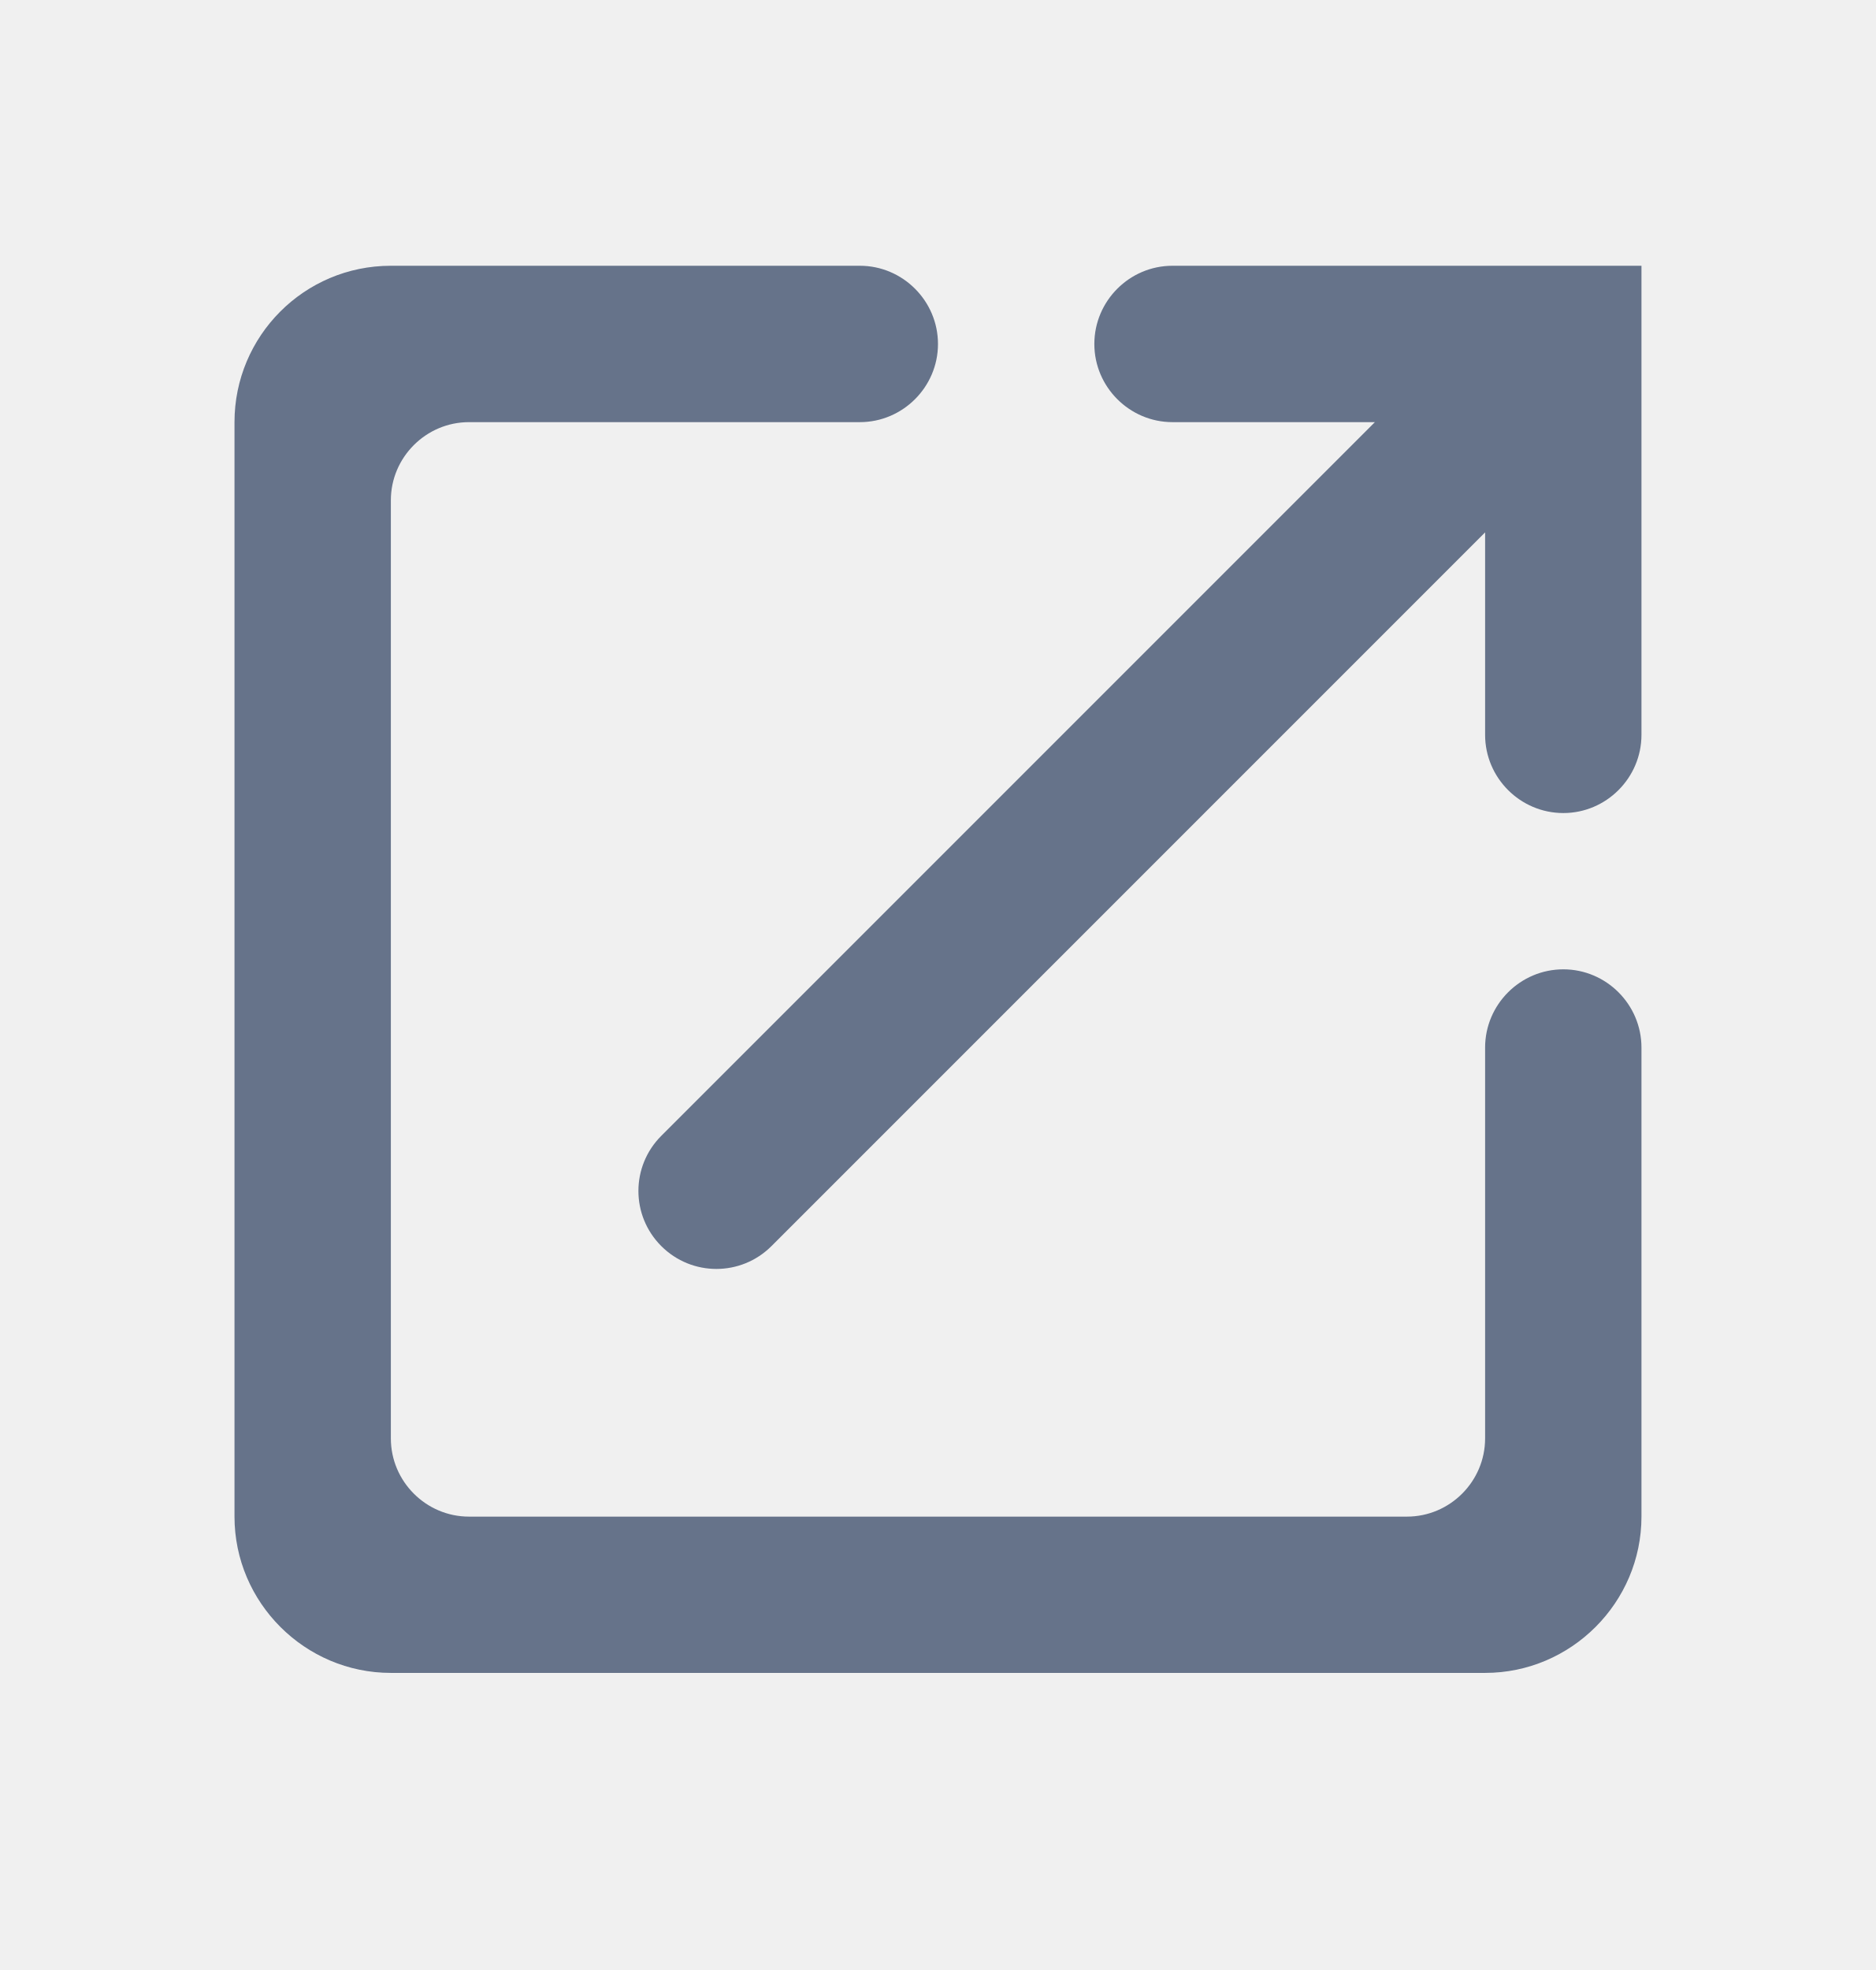
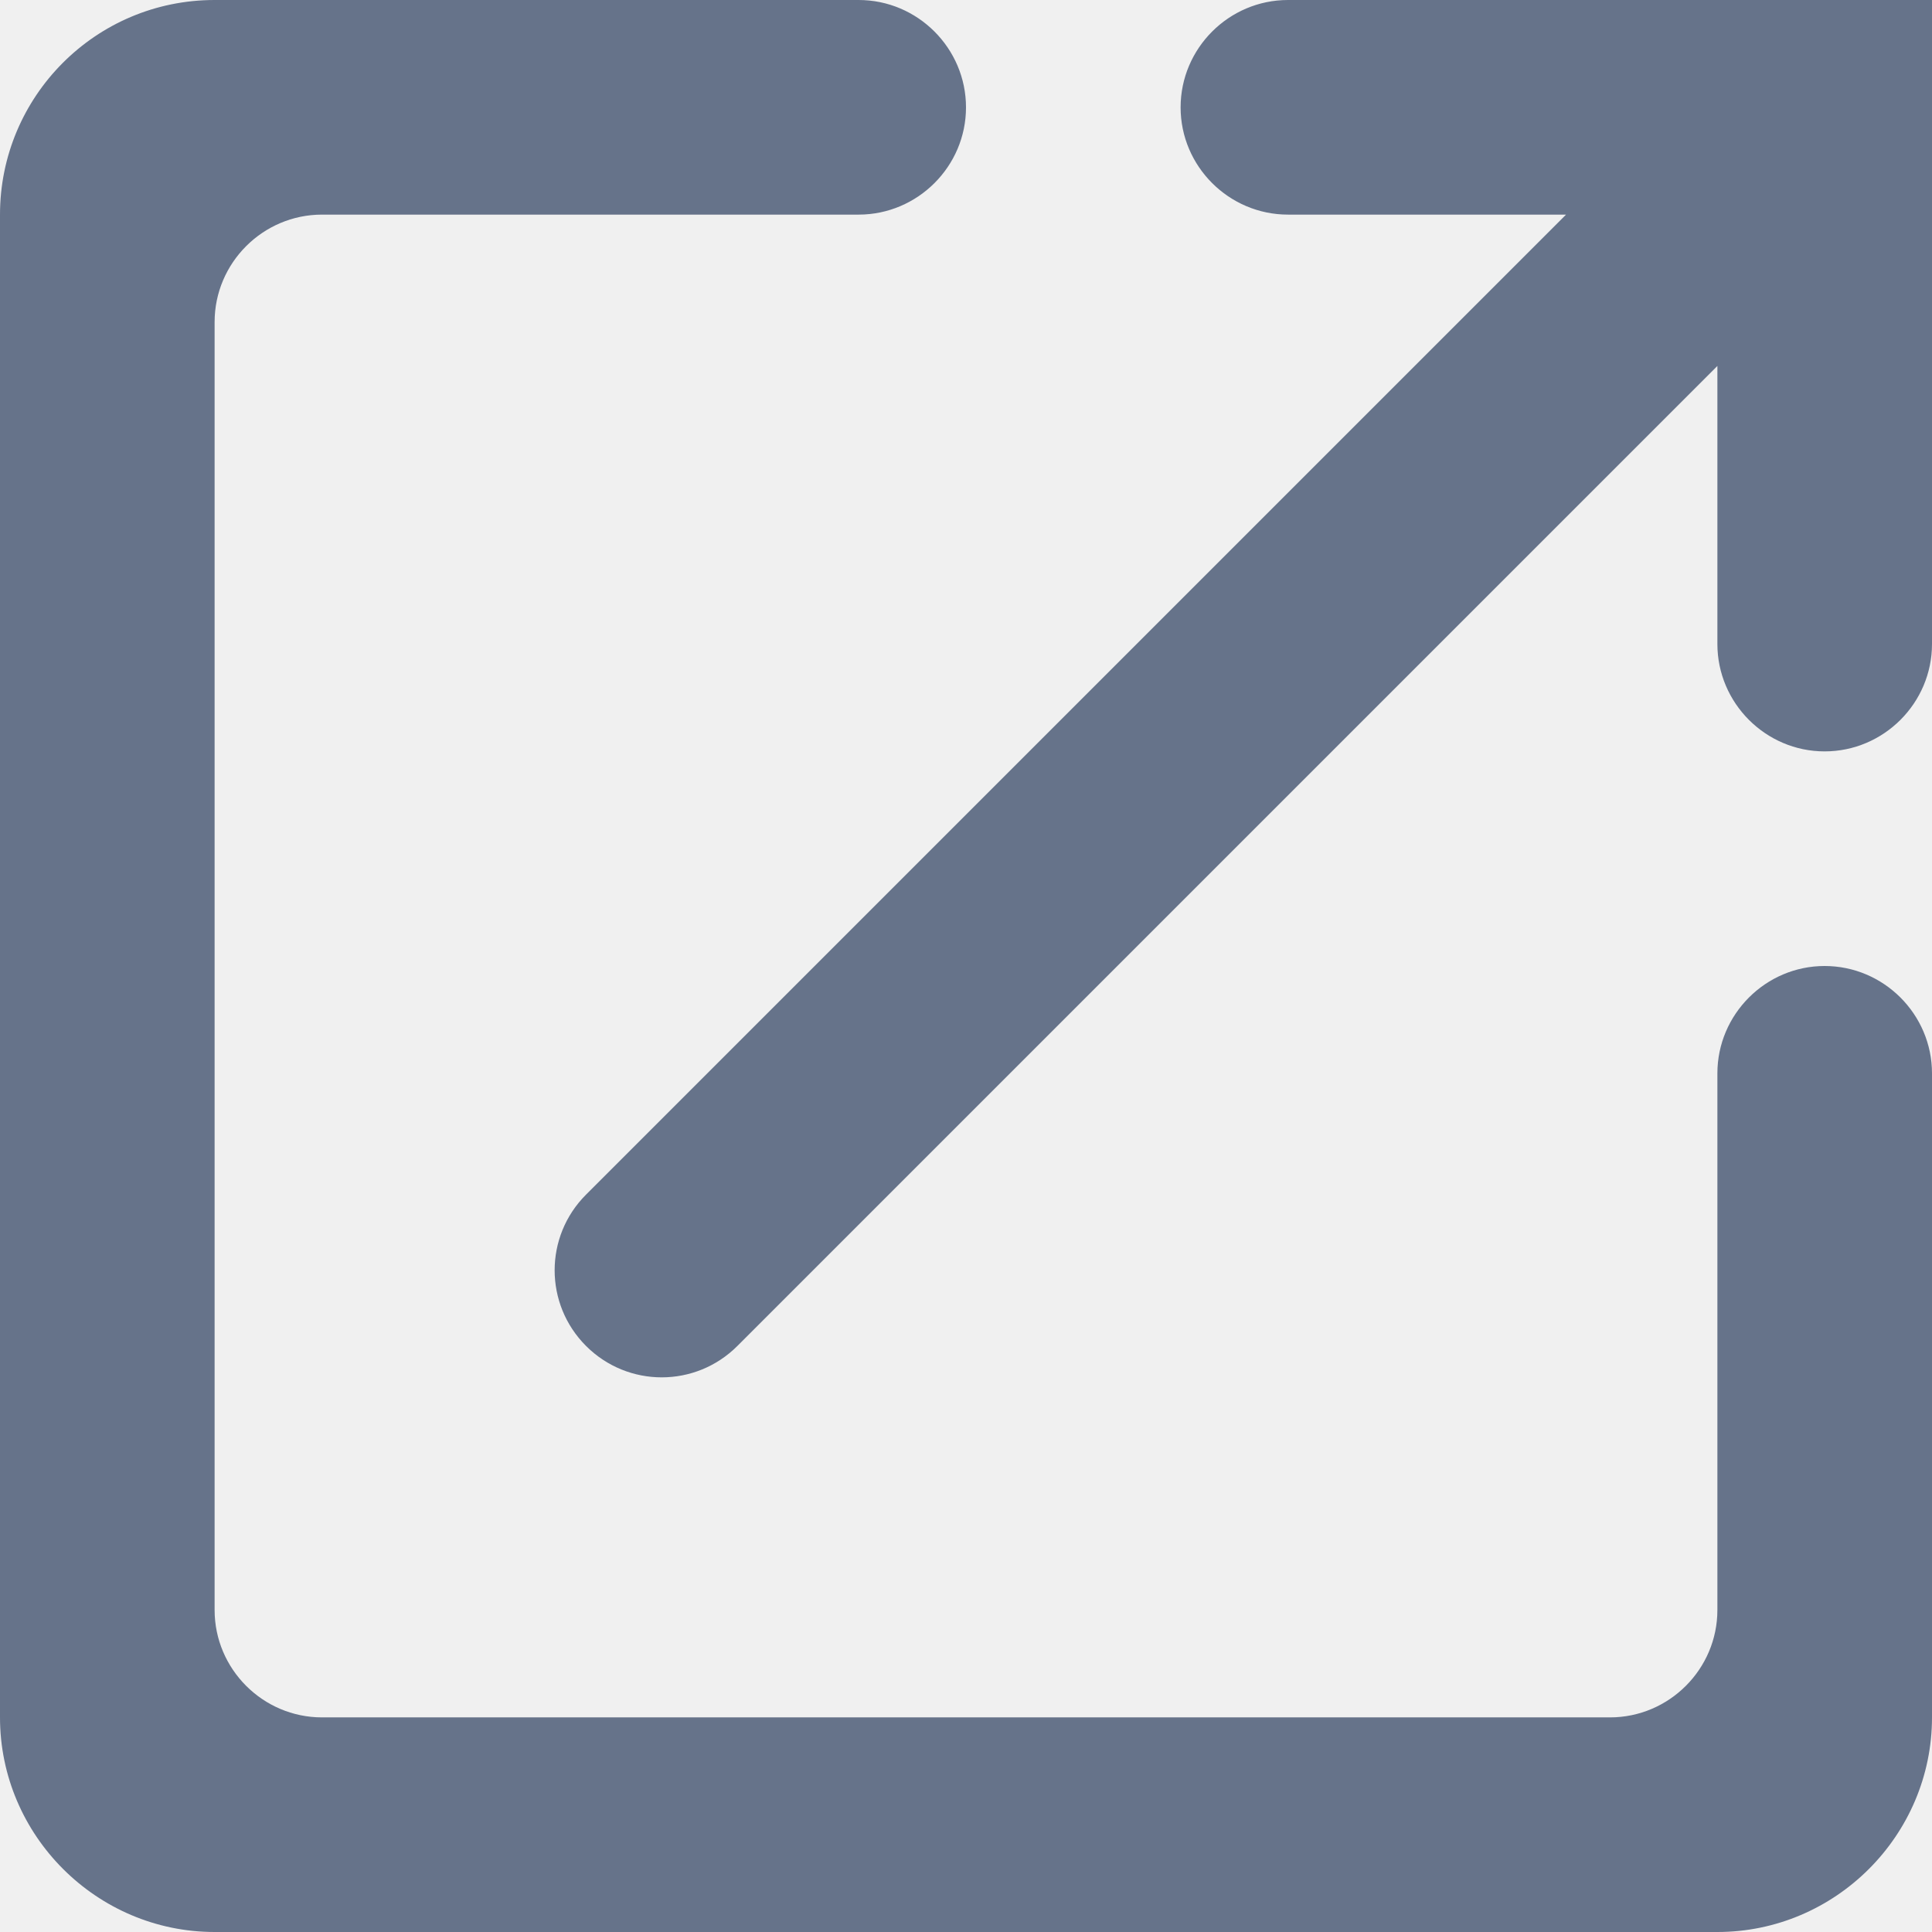
- <svg xmlns="http://www.w3.org/2000/svg" width="20" height="21" viewBox="0 0 20 21" fill="none">
-   <g clip-path="url(#clip0_31258_102418)">
-     <path d="M15 16.167H5C4.542 16.167 4.167 15.792 4.167 15.333V5.333C4.167 4.875 4.542 4.5 5 4.5H9.167C9.625 4.5 10 4.125 10 3.667C10 3.208 9.625 2.833 9.167 2.833H4.167C3.242 2.833 2.5 3.583 2.5 4.5V16.167C2.5 17.083 3.25 17.833 4.167 17.833H15.833C16.75 17.833 17.5 17.083 17.5 16.167V11.167C17.5 10.708 17.125 10.333 16.667 10.333C16.208 10.333 15.833 10.708 15.833 11.167V15.333C15.833 15.792 15.458 16.167 15 16.167ZM11.667 3.667C11.667 4.125 12.042 4.5 12.5 4.5H14.658L7.05 12.108C6.725 12.433 6.725 12.958 7.05 13.283C7.375 13.608 7.9 13.608 8.225 13.283L15.833 5.675V7.833C15.833 8.292 16.208 8.667 16.667 8.667C17.125 8.667 17.5 8.292 17.5 7.833V2.833H12.5C12.042 2.833 11.667 3.208 11.667 3.667Z" fill="#66738A" />
-   </g>
-   <defs>
-     <clipPath id="clip0_31258_102418">
-       <rect width="20" height="20" fill="white" transform="translate(0 0.333344)" />
-     </clipPath>
-   </defs>
+ <svg xmlns="http://www.w3.org/2000/svg" width="12" height="12" viewBox="0 0 12 12" fill="none">
+   <path d="M10 10.667H2C1.633 10.667 1.333 10.367 1.333 10V2C1.333 1.633 1.633 1.333 2 1.333H5.333C5.7 1.333 6 1.033 6 0.667C6 0.3 5.7 0 5.333 0H1.333C0.593 0 0 0.6 0 1.333V10.667C0 11.4 0.6 12 1.333 12H10.667C11.4 12 12 11.4 12 10.667V6.667C12 6.3 11.7 6 11.333 6C10.967 6 10.667 6.3 10.667 6.667V10C10.667 10.367 10.367 10.667 10 10.667ZM7.333 0.667C7.333 1.033 7.633 1.333 8 1.333H9.727L3.64 7.42C3.38 7.68 3.38 8.1 3.64 8.36C3.9 8.62 4.32 8.62 4.58 8.36L10.667 2.273V4C10.667 4.367 10.967 4.667 11.333 4.667C11.7 4.667 12 4.367 12 4V0H8C7.633 0 7.333 0.3 7.333 0.667Z" fill="#66738A" />
</svg>
